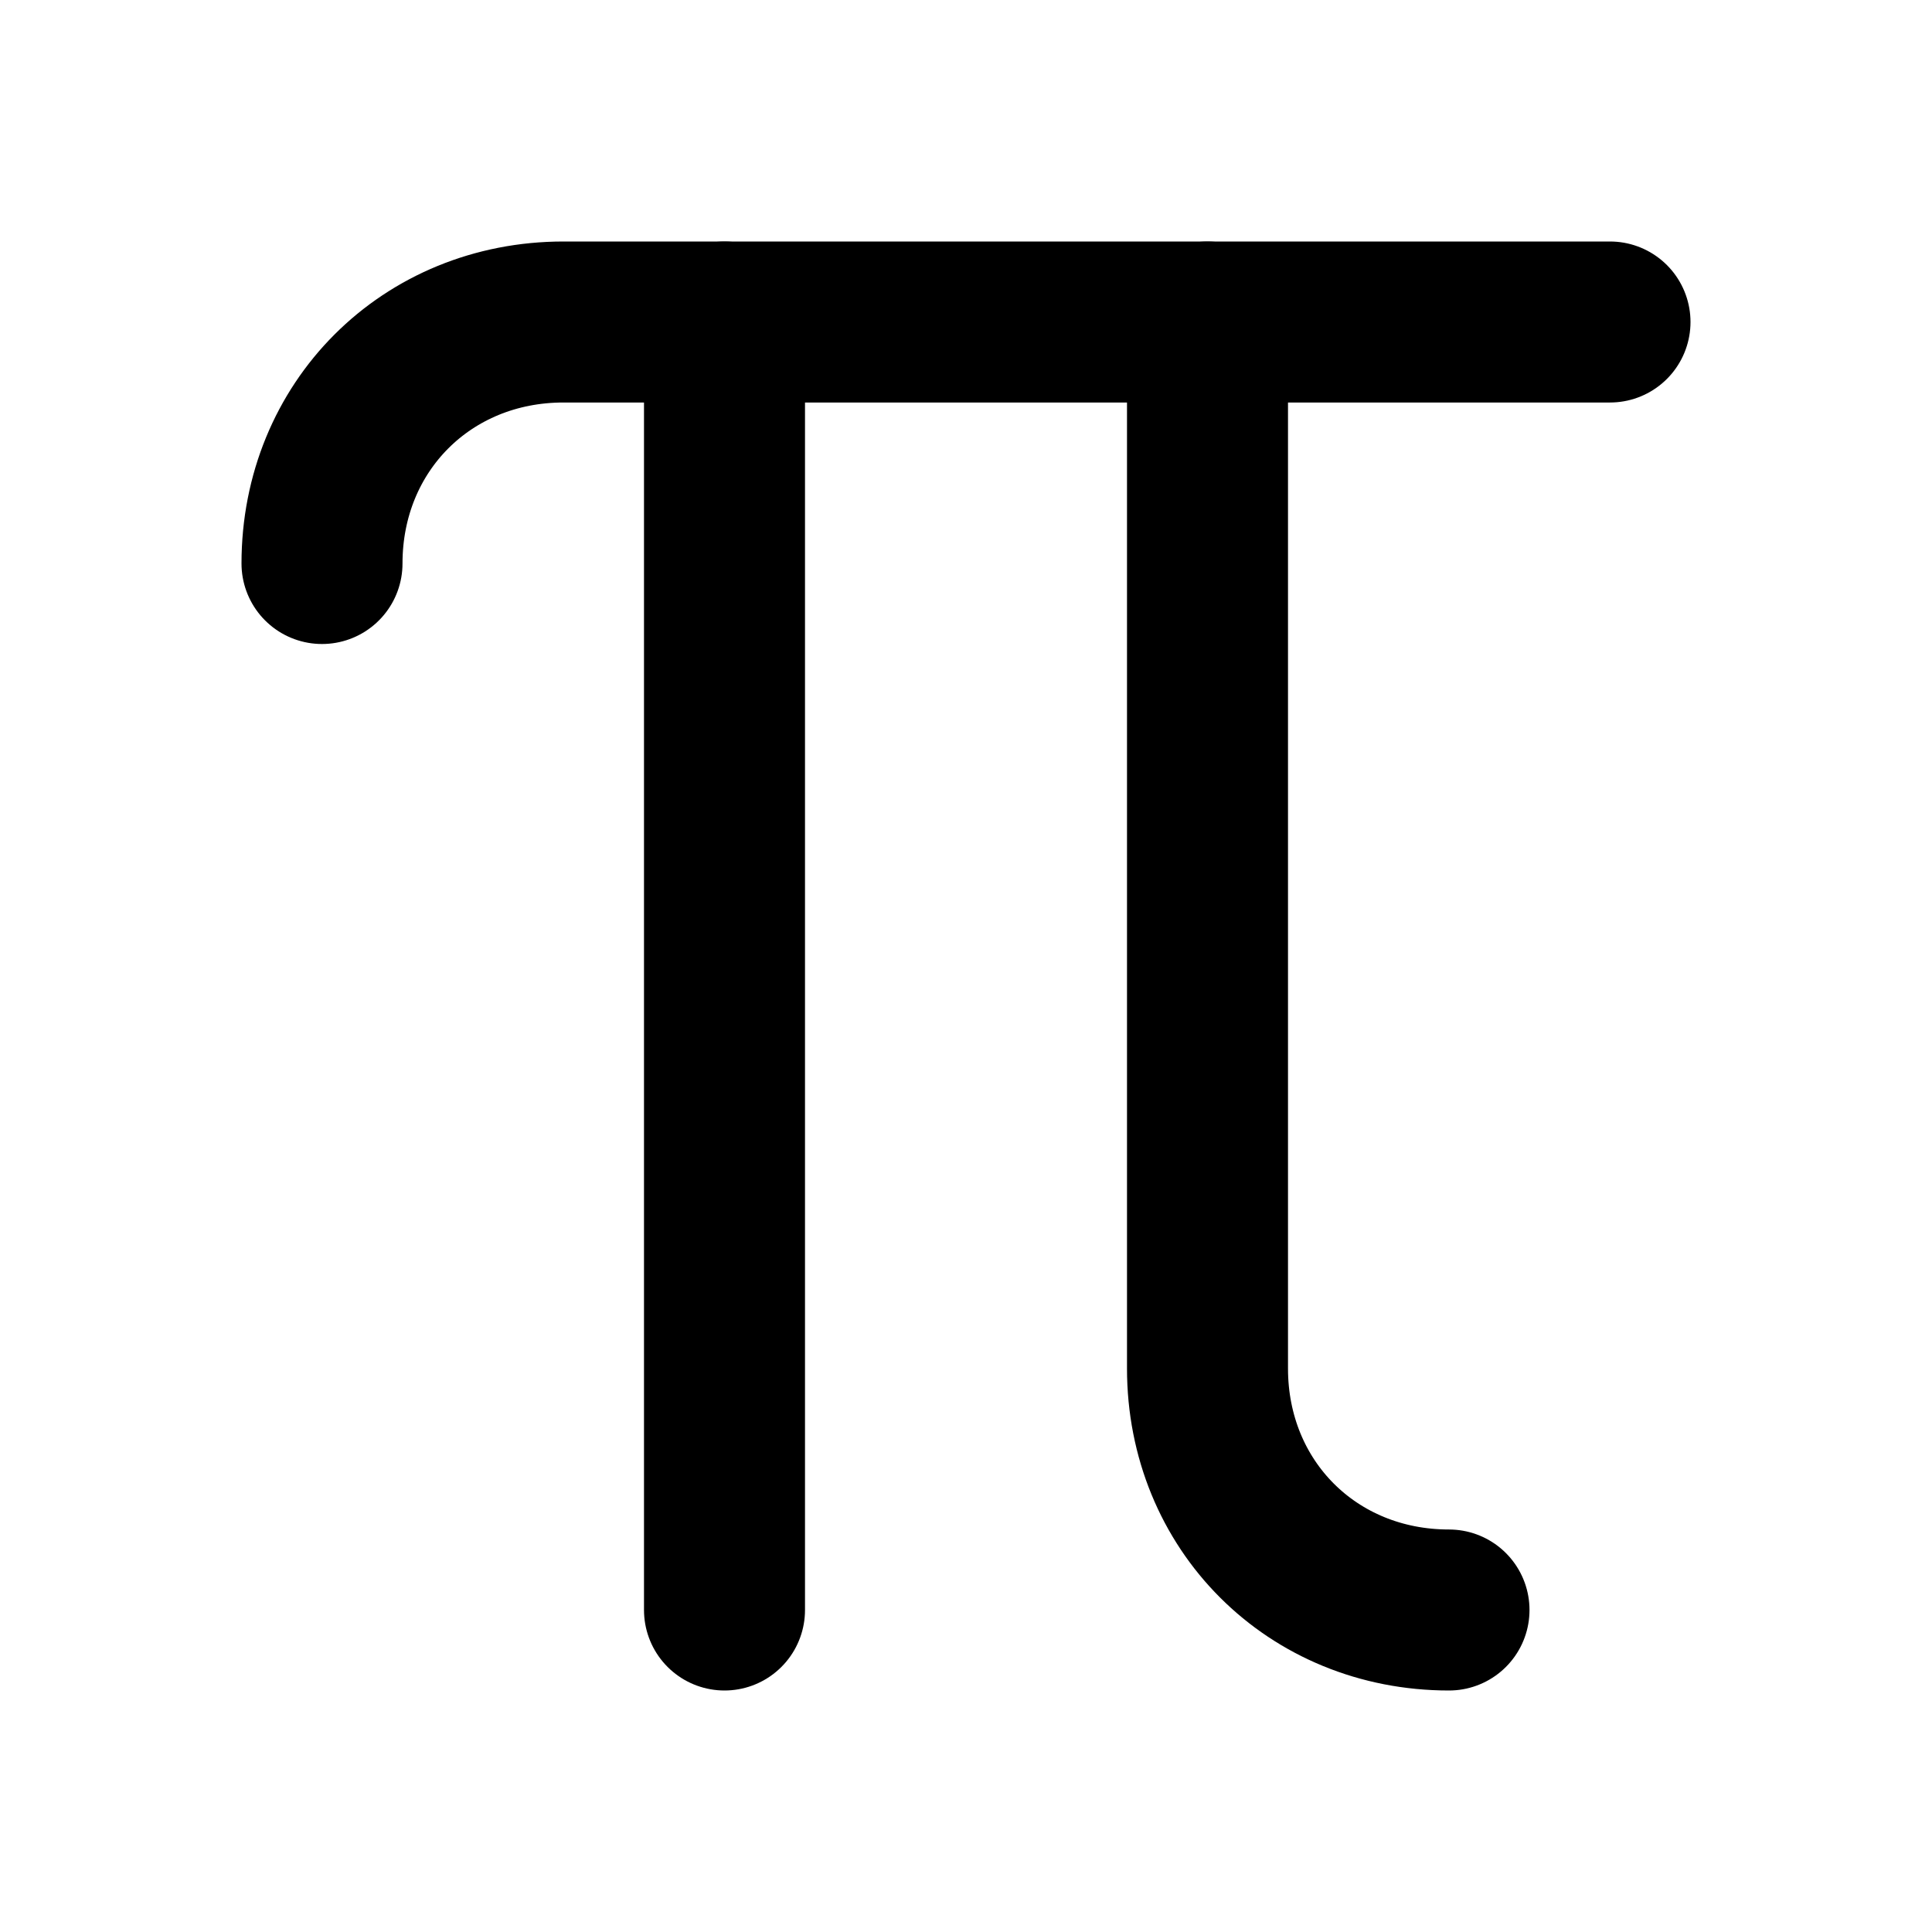
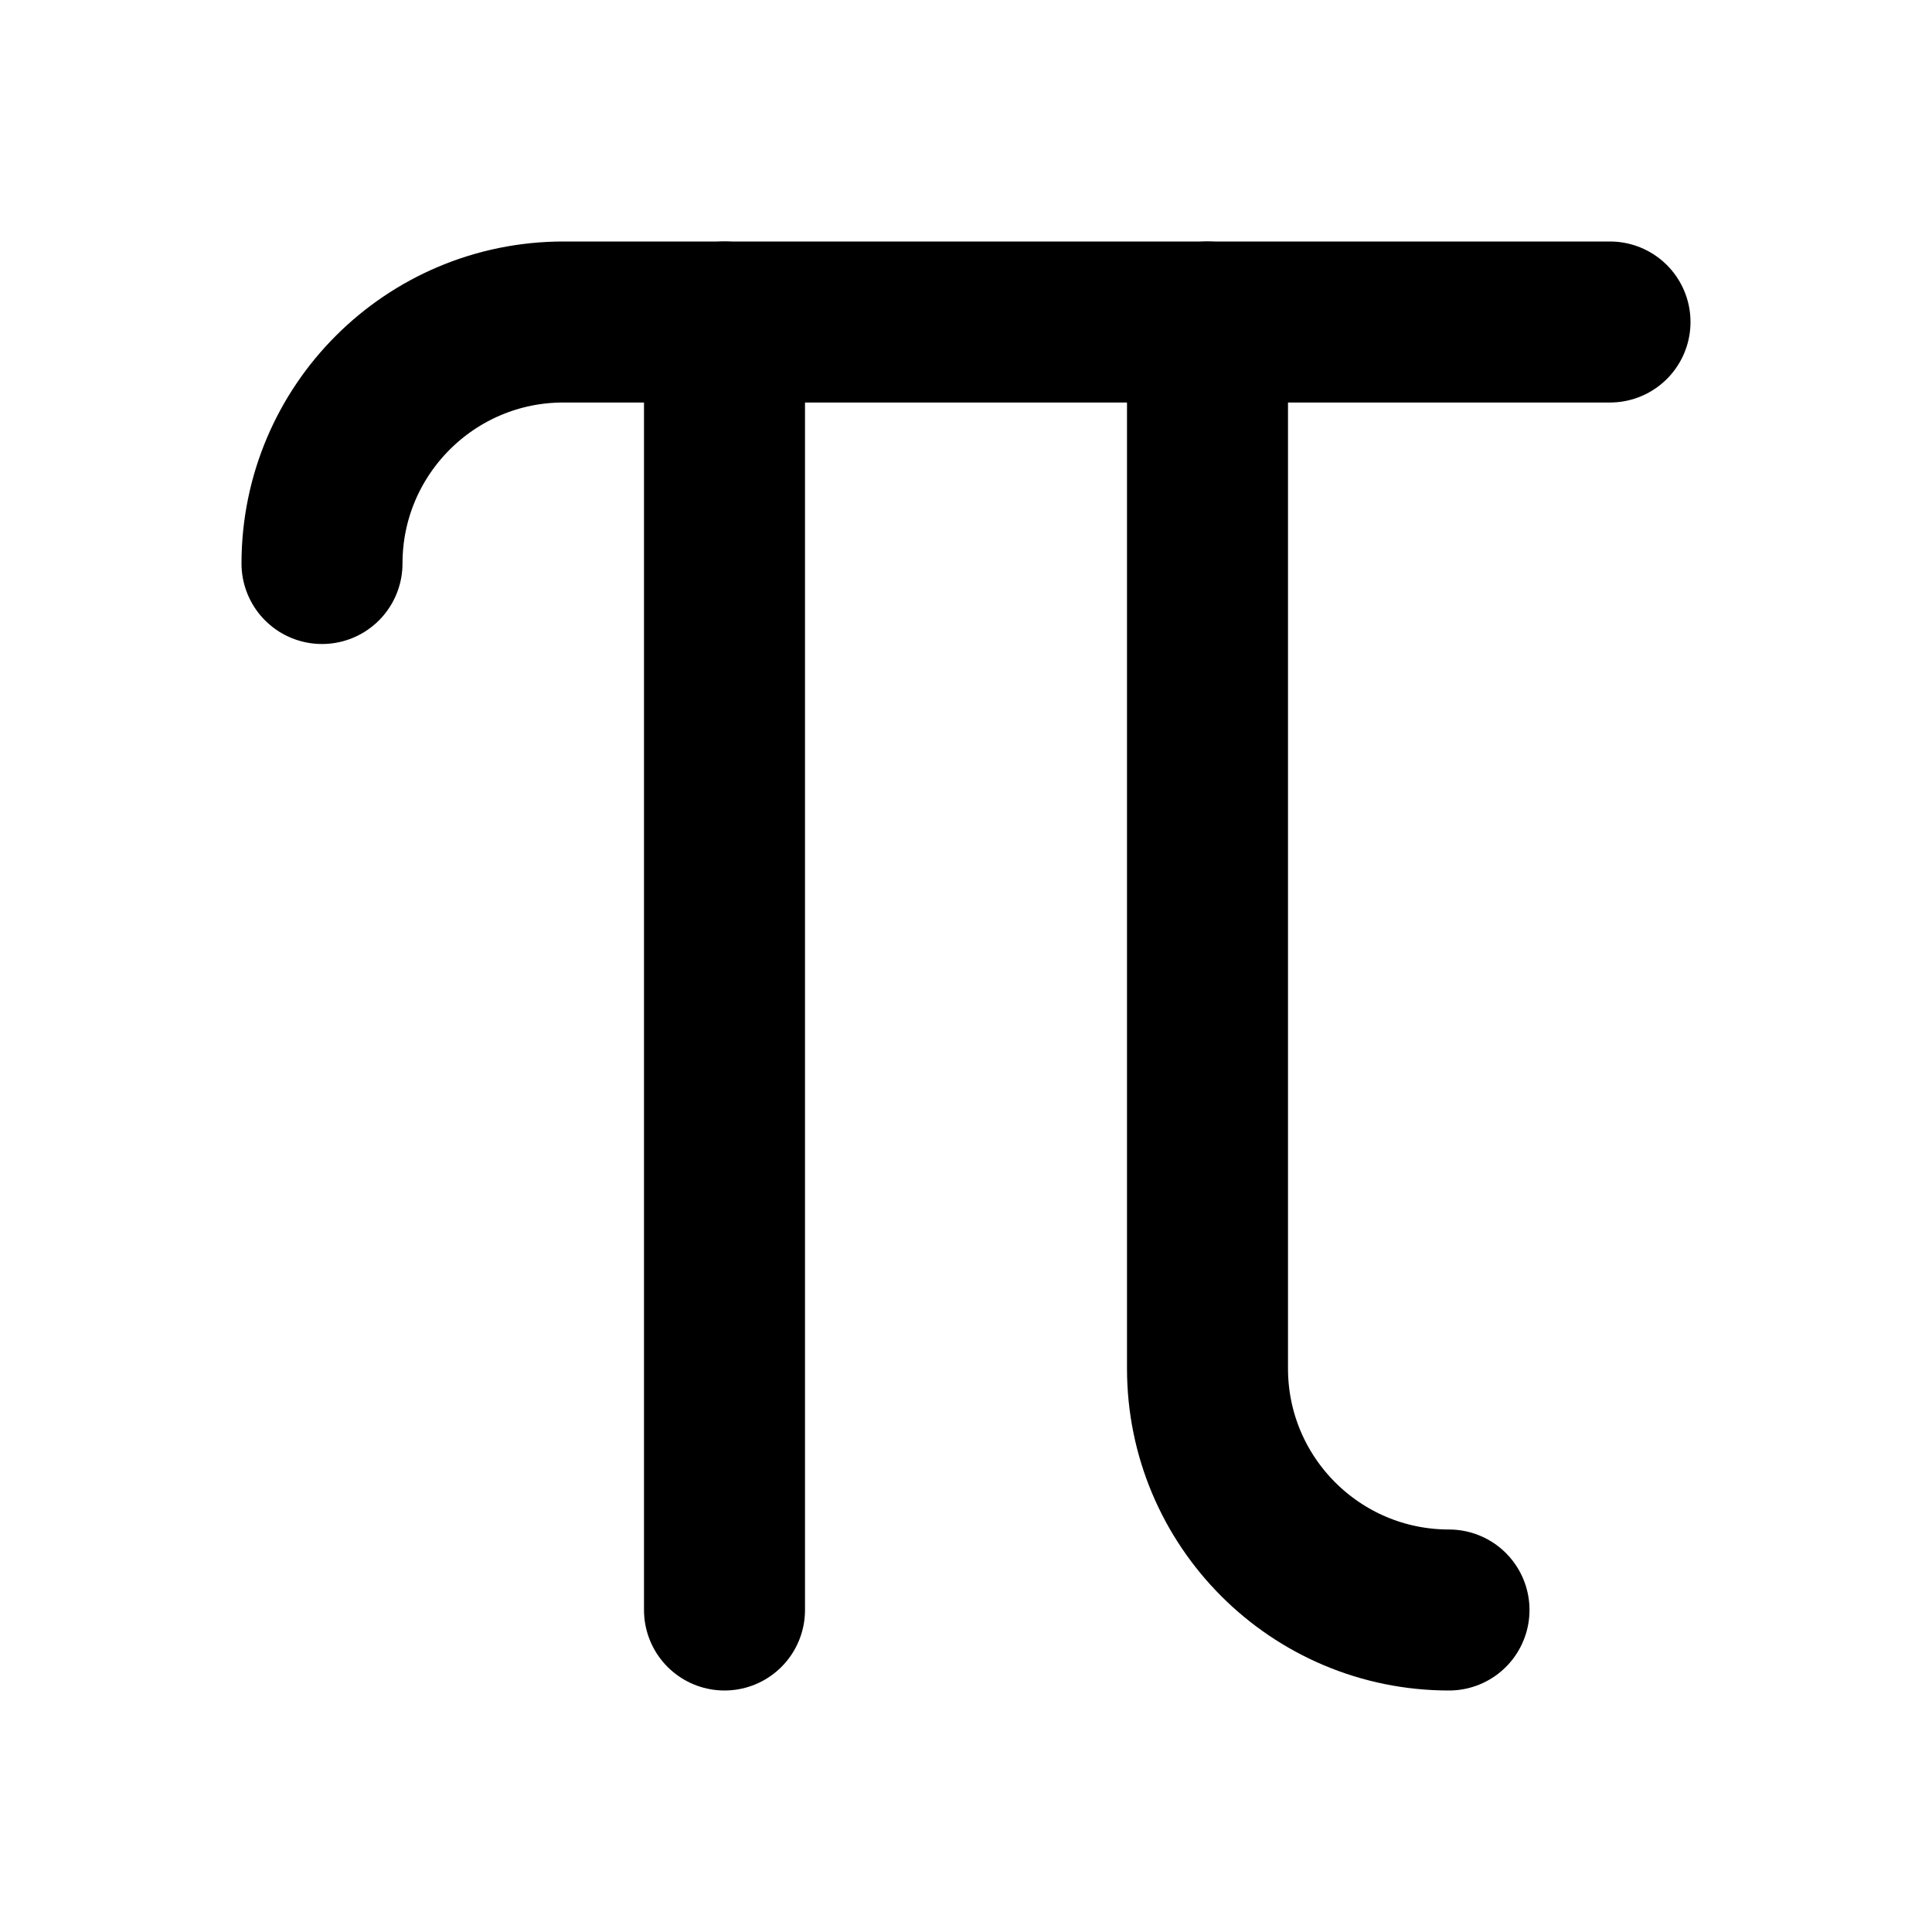
<svg xmlns="http://www.w3.org/2000/svg" width="24" height="24" viewBox="0 0 24 24" fill="none" stroke="currentColor" stroke-width="2" stroke-linecap="round" stroke-linejoin="round">
-   <line x1="9" x2="9" y1="4" y2="20" />
-   <path d="M4 7c0-1.7 1.3-3 3-3h13" />
-   <path d="M18 20c-1.7 0-3-1.3-3-3V4" />
+   <path d="M15 4v13a3 3 0 0 0 3 3" />
+   <path d="M4 7a3 3 0 0 1 3-3h13" />
+   <path d="M9 4v16" />
</svg>
